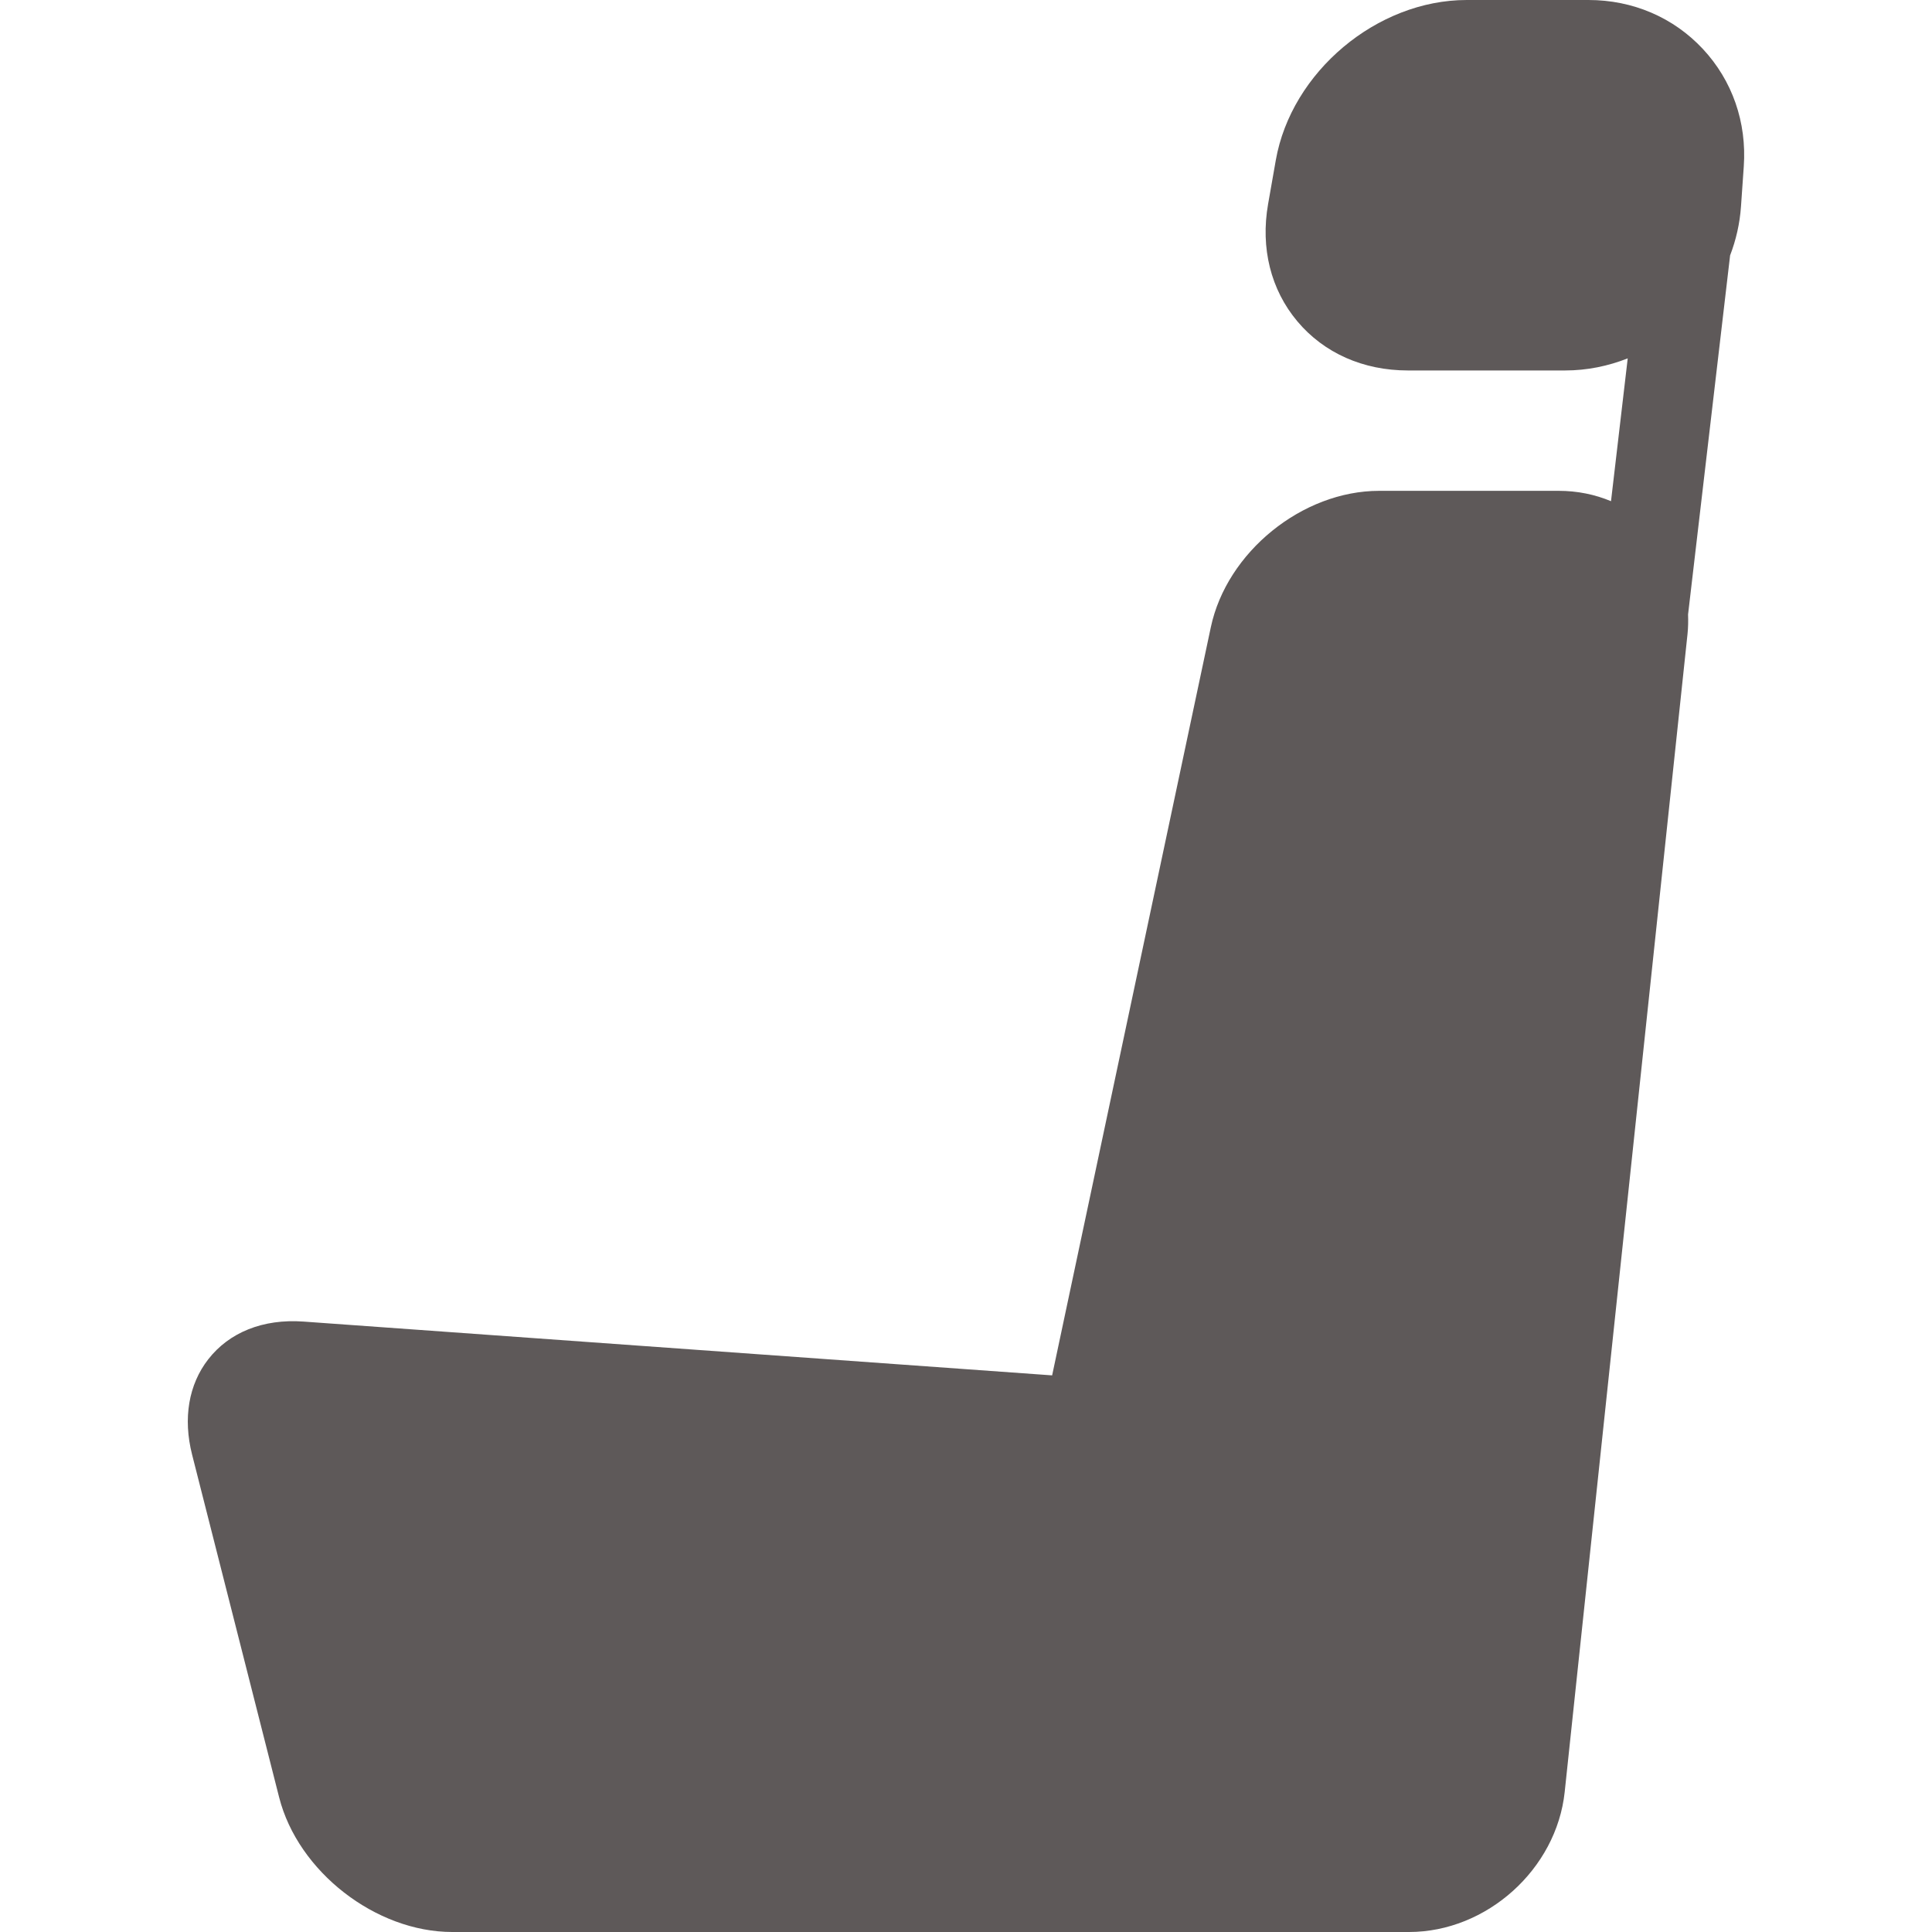
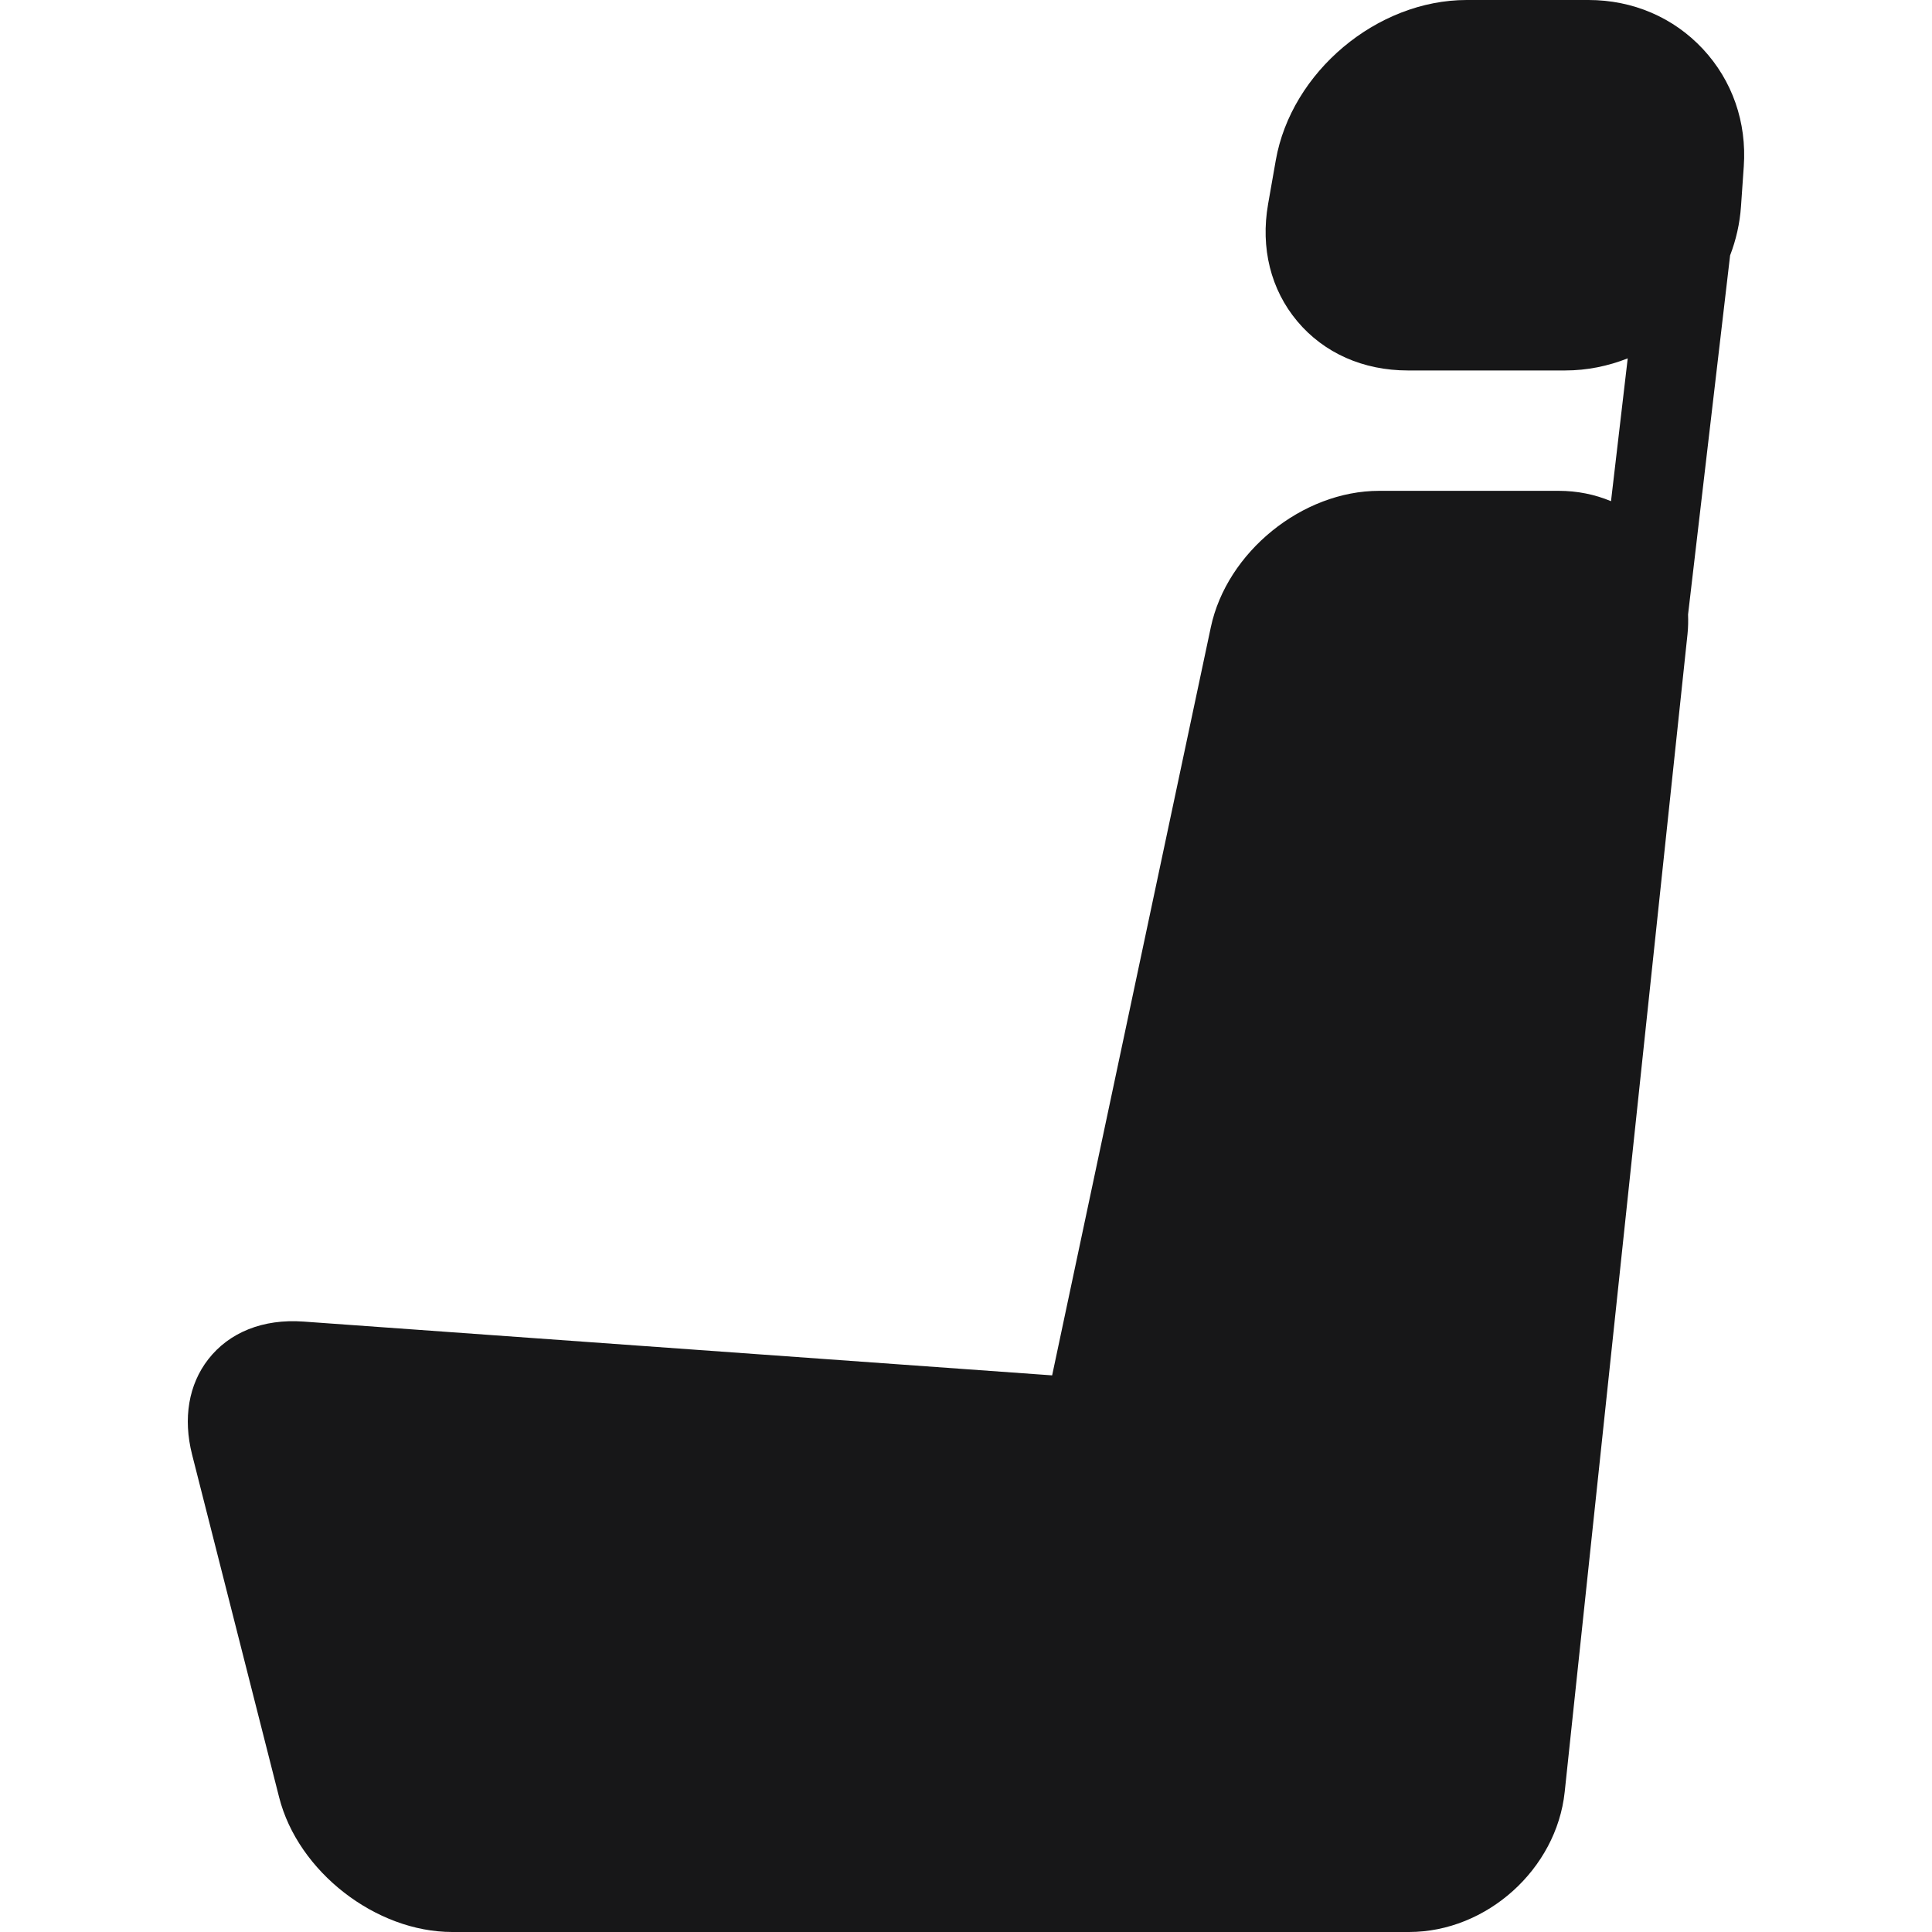
<svg xmlns="http://www.w3.org/2000/svg" version="1.1" id="Capa_1" x="0px" y="0px" viewBox="0 0 240.235 240.235" style="enable-background:new 0 0 240.235 240.235;" xml:space="preserve">
-   <path fill="#5e5959" d="M211.744,6.089C208.081,2.163,203.03,0,197.52,0h-15.143c-11.16,0-21.811,8.942-23.74,19.934l-0.955,5.436  c-0.96,5.47,0.332,10.651,3.639,14.589c3.307,3.938,8.186,6.106,13.74,6.106h19.561c2.714,0,5.339-0.542,7.778-1.504l-2.079,17.761  c-2.001-0.841-4.198-1.289-6.507-1.289h-22.318c-9.561,0-18.952,7.609-20.936,16.961l-19.732,93.027l-93.099-6.69  c-5.031-0.36-9.231,1.345-11.835,4.693c-2.439,3.136-3.152,7.343-2.009,11.847l10.824,42.618  c2.345,9.233,12.004,16.746,21.53,16.746h78.049h1.191h39.729c9.653,0,18.336-7.811,19.354-17.411l15.272-143.981  c0.087-0.823,0.097-1.634,0.069-2.437l5.227-44.648c0.738-1.923,1.207-3.967,1.354-6.087l0.346-4.97  C217.214,15.205,215.407,10.016,211.744,6.089z" />
+   <path fill="#171718" d="M211.744,6.089C208.081,2.163,203.03,0,197.52,0h-15.143c-11.16,0-21.811,8.942-23.74,19.934l-0.955,5.436  c-0.96,5.47,0.332,10.651,3.639,14.589c3.307,3.938,8.186,6.106,13.74,6.106h19.561c2.714,0,5.339-0.542,7.778-1.504l-2.079,17.761  c-2.001-0.841-4.198-1.289-6.507-1.289h-22.318c-9.561,0-18.952,7.609-20.936,16.961l-19.732,93.027l-93.099-6.69  c-5.031-0.36-9.231,1.345-11.835,4.693c-2.439,3.136-3.152,7.343-2.009,11.847l10.824,42.618  c2.345,9.233,12.004,16.746,21.53,16.746h78.049h1.191h39.729c9.653,0,18.336-7.811,19.354-17.411l15.272-143.981  c0.087-0.823,0.097-1.634,0.069-2.437l5.227-44.648c0.738-1.923,1.207-3.967,1.354-6.087l0.346-4.97  C217.214,15.205,215.407,10.016,211.744,6.089z" />
  <g>
</g>
  <g>
</g>
  <g>
</g>
  <g>
</g>
  <g>
</g>
  <g>
</g>
  <g>
</g>
  <g>
</g>
  <g>
</g>
  <g>
</g>
  <g>
</g>
  <g>
</g>
  <g>
</g>
  <g>
</g>
  <g>
</g>
</svg>
